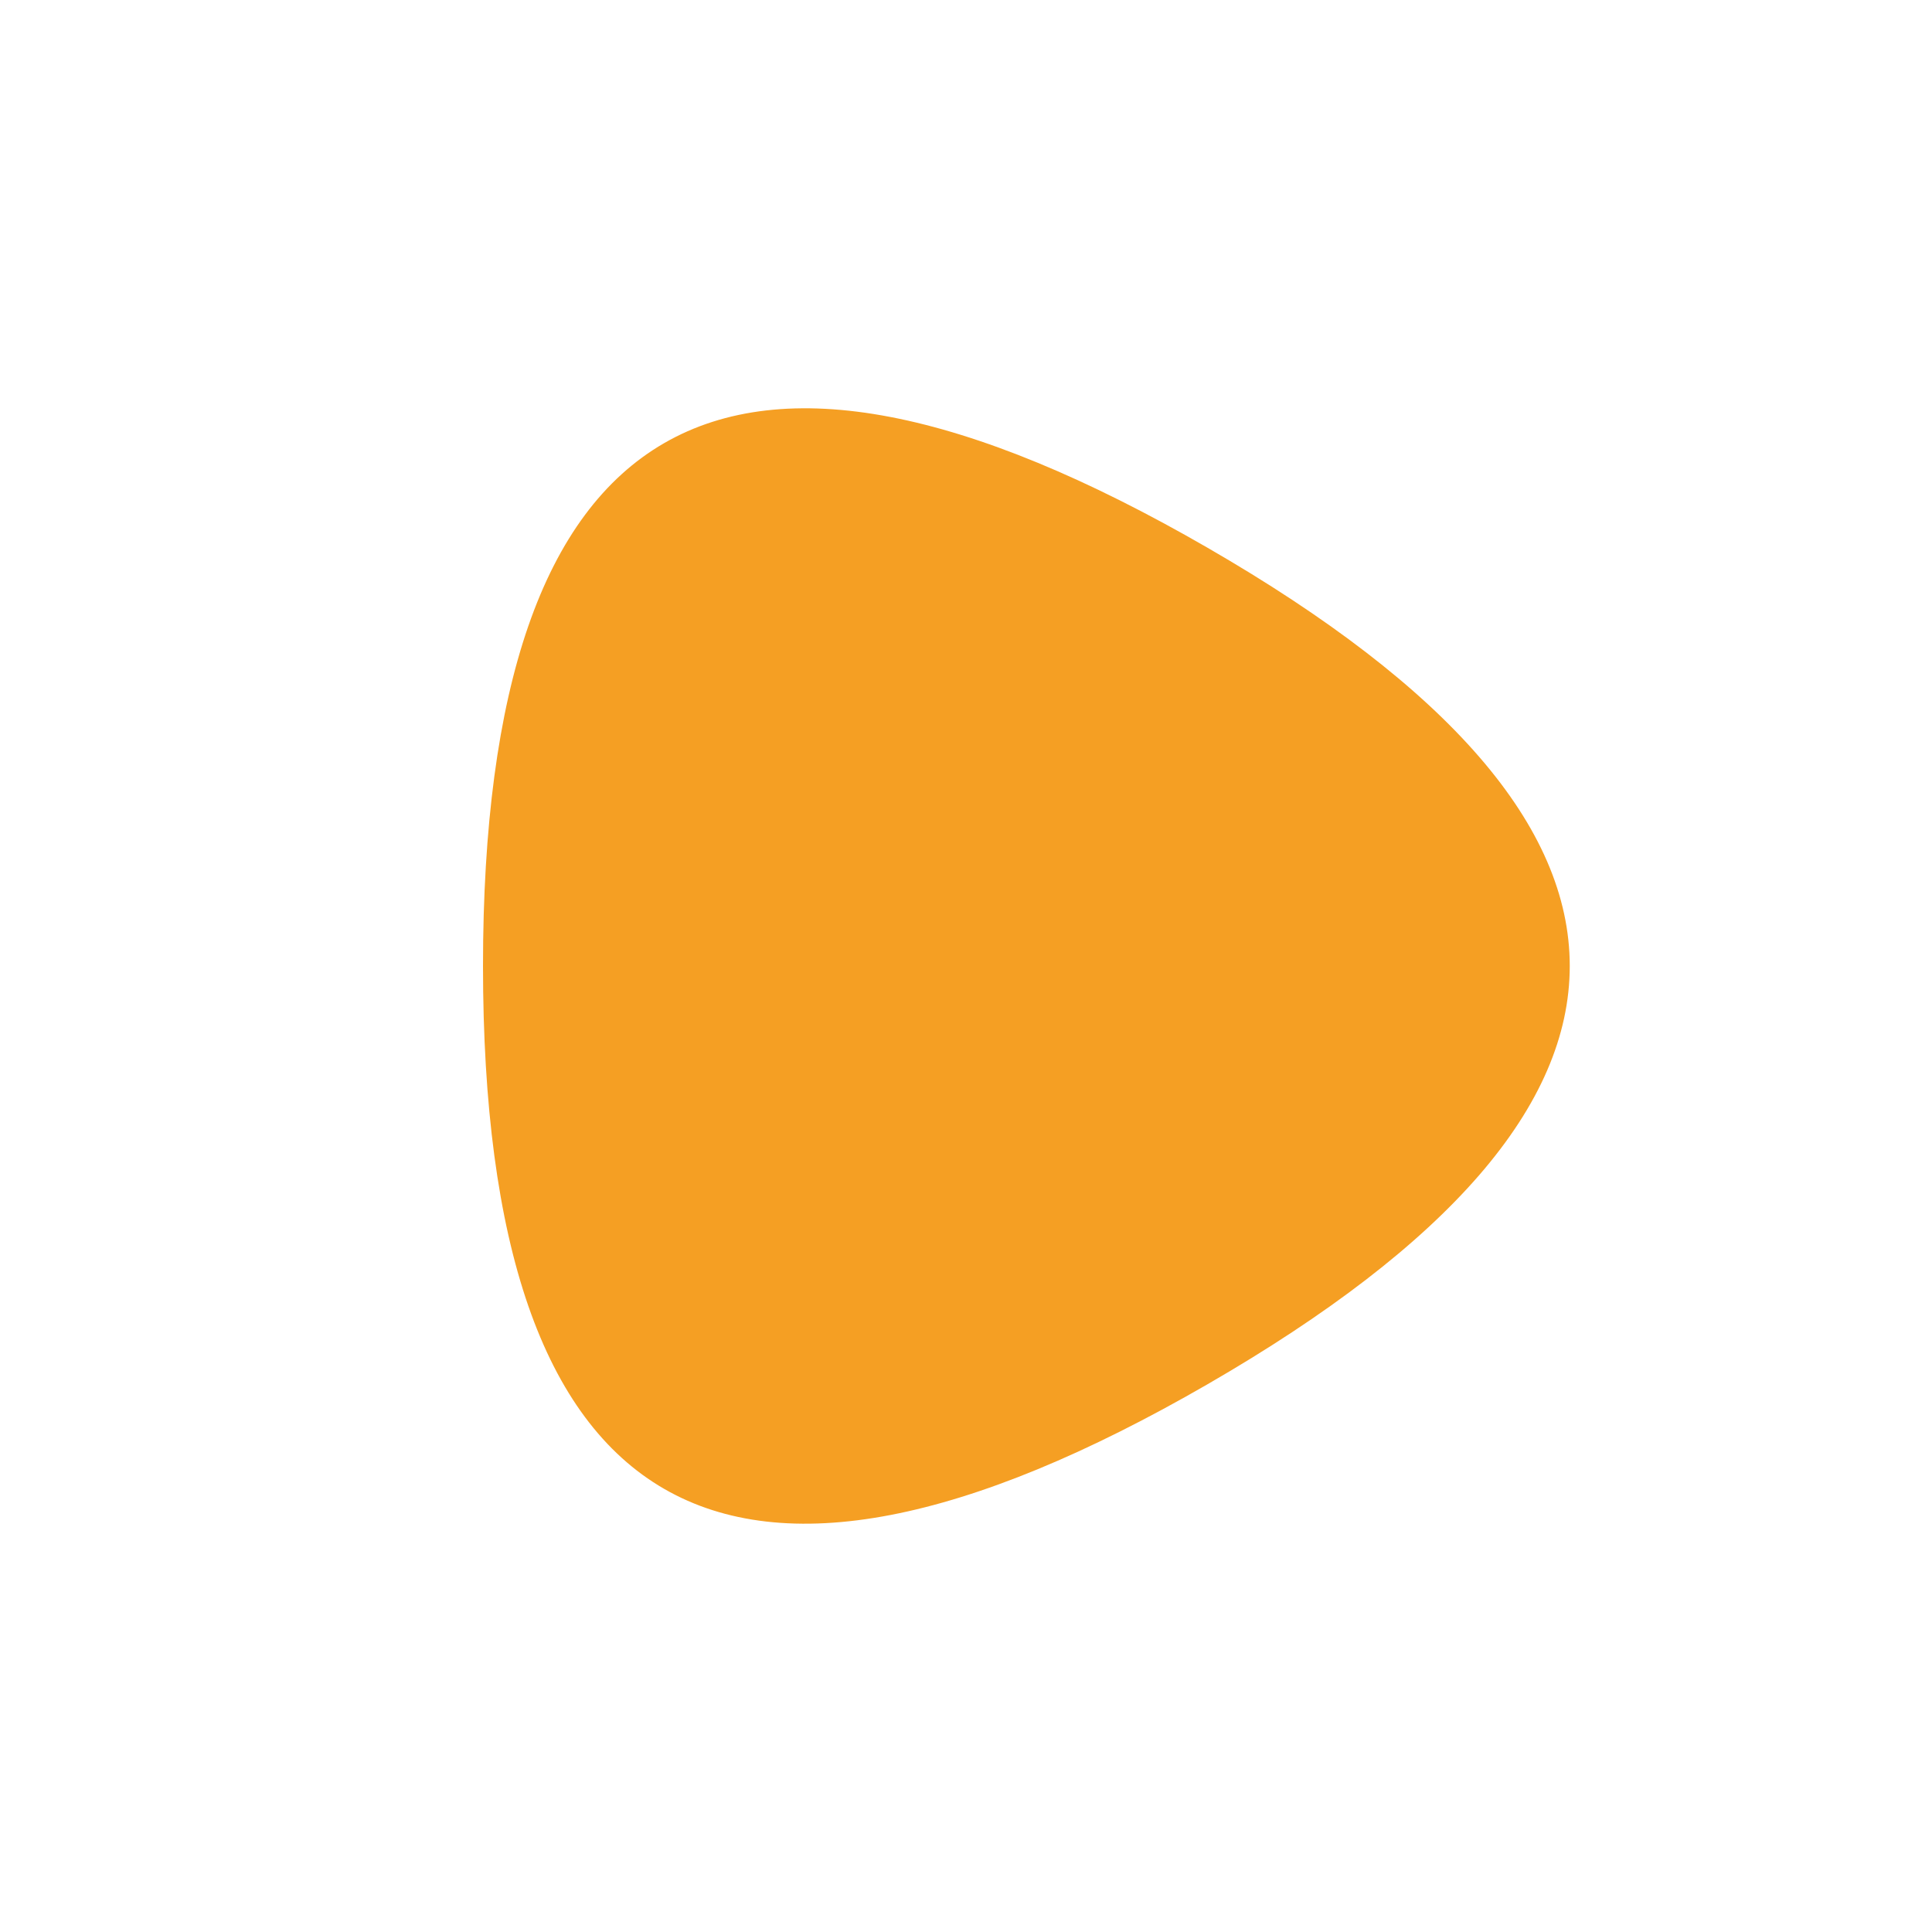
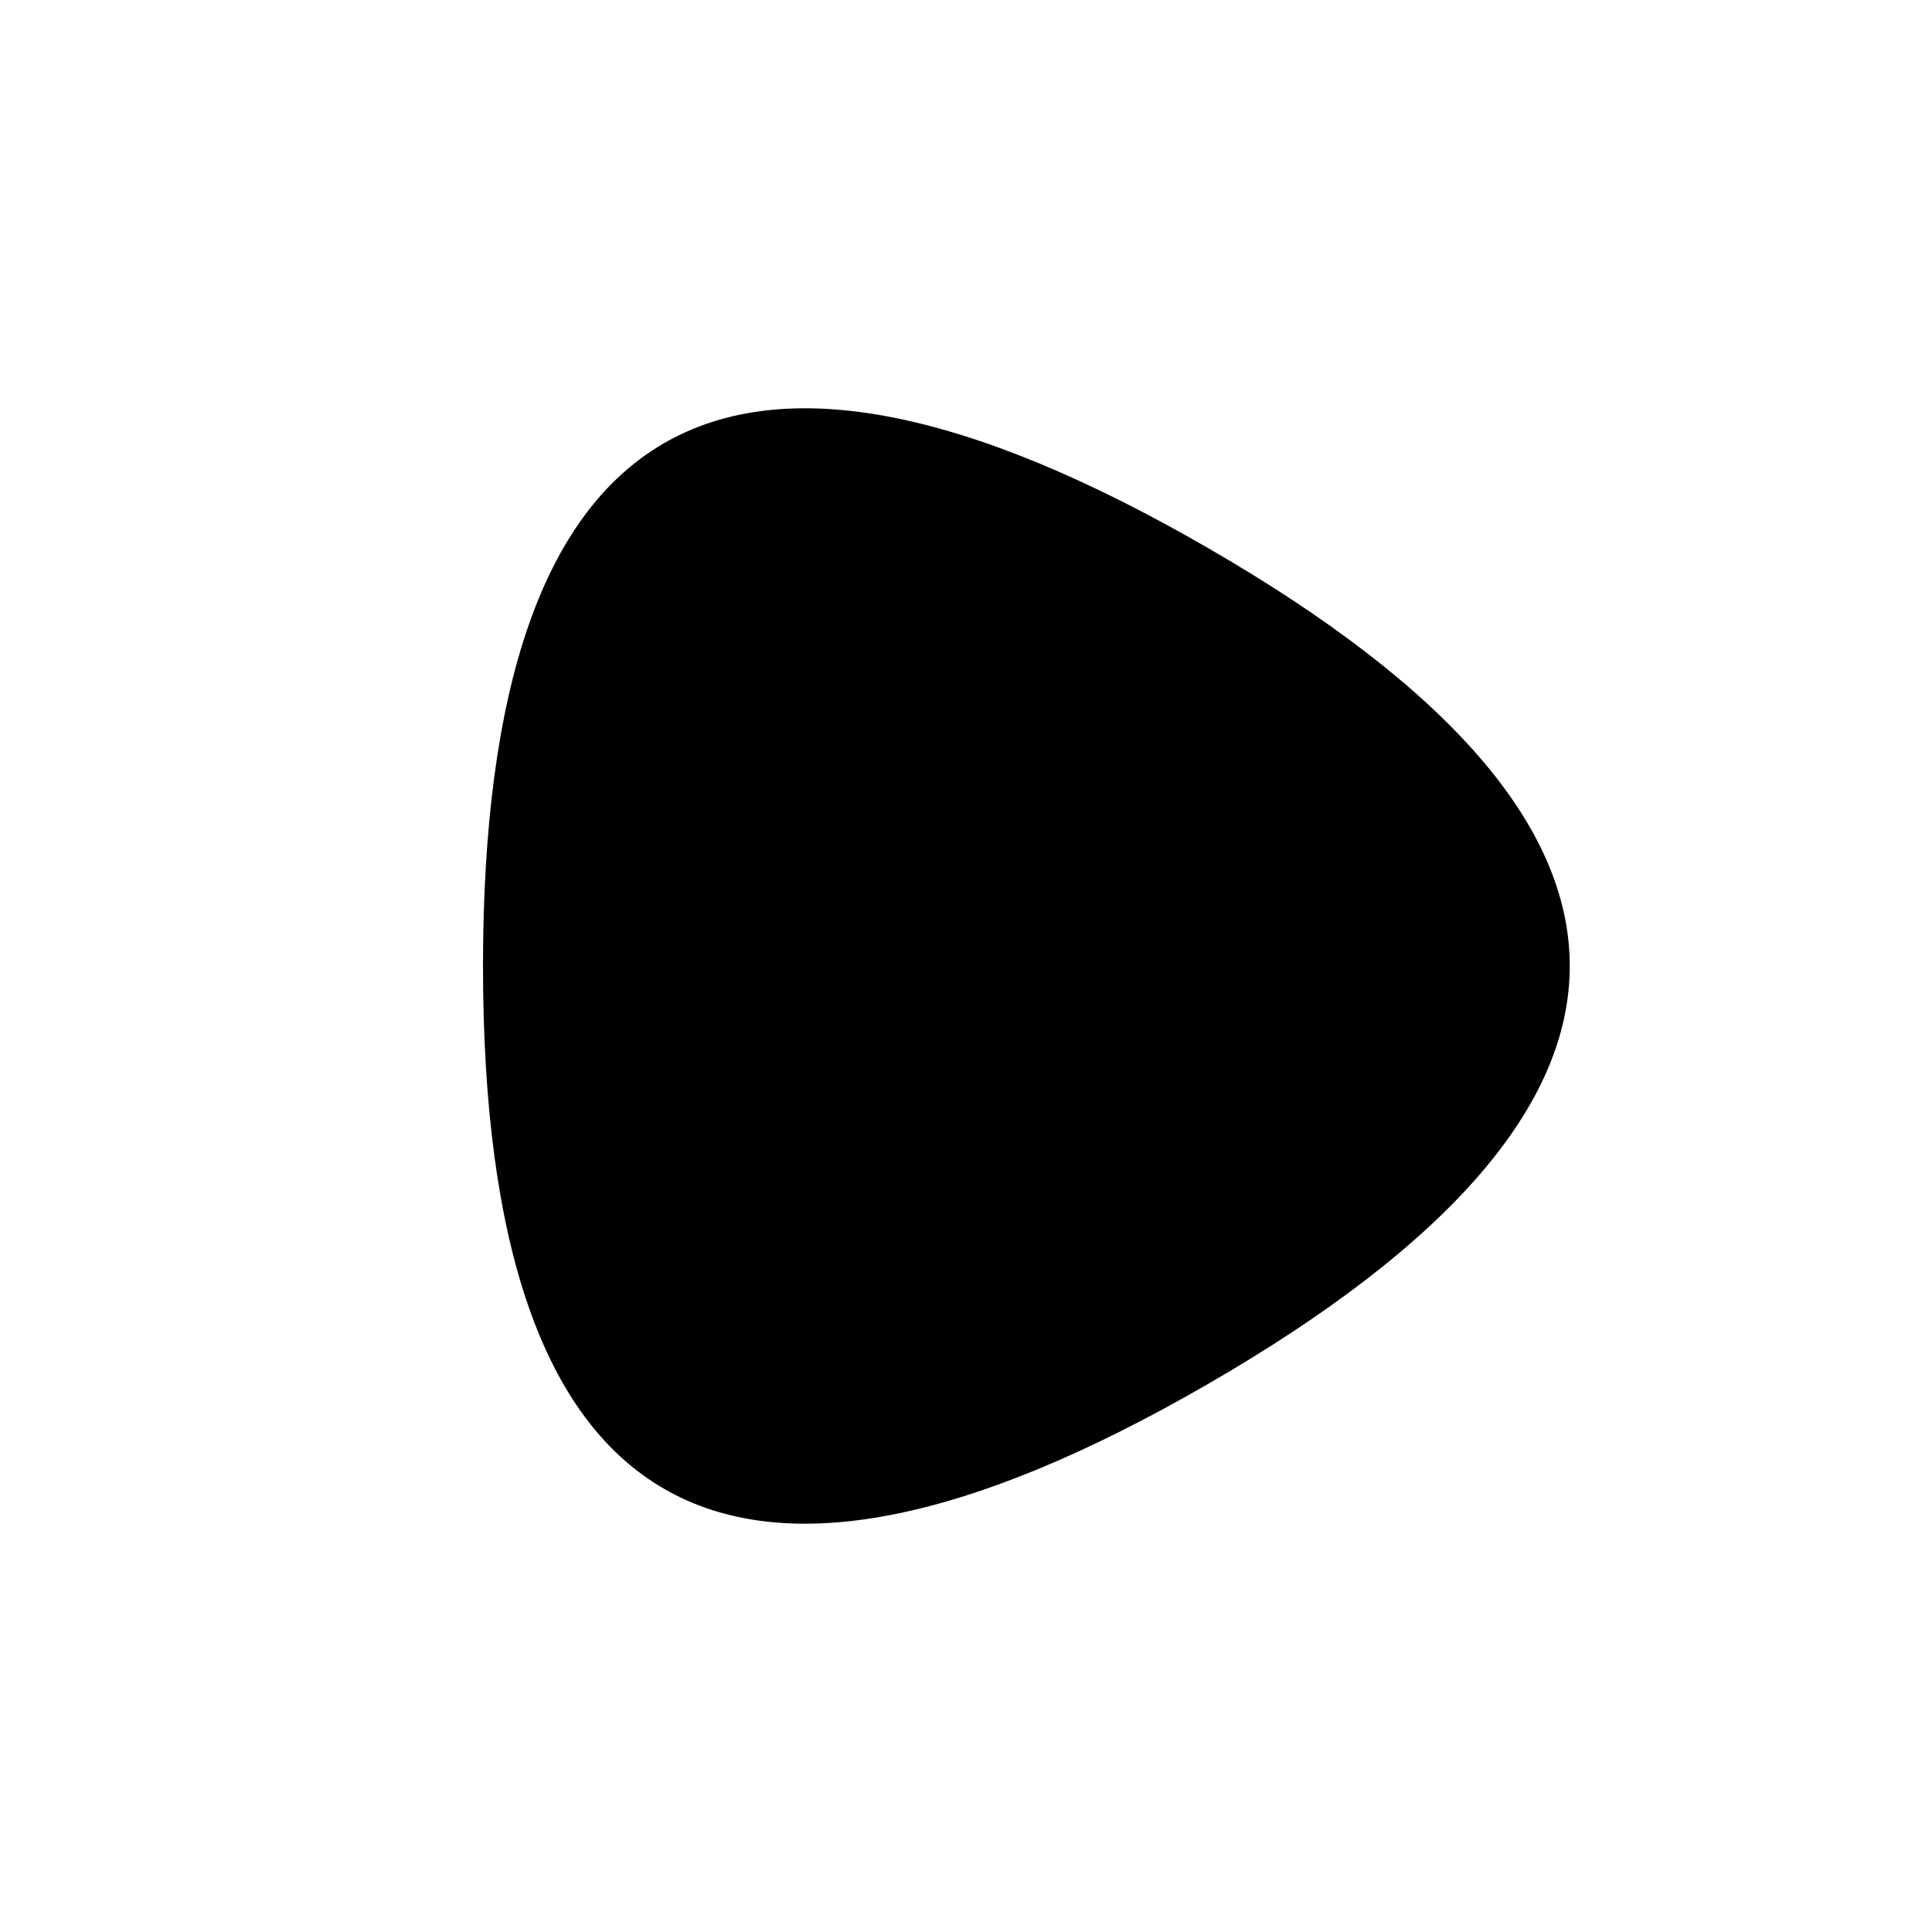
<svg xmlns="http://www.w3.org/2000/svg" width="600" height="600" viewBox="0 0 1000 1000">
  <defs>
    <clipPath id="shape">
-       <path fill="currentColor" d="M625,716.5Q250,933,250,500Q250,67,625,283.5Q1000,500,625,716.5Z" />
+       <path fillRule="currentColor" d="M625,716.5Q250,933,250,500Q250,67,625,283.5Q1000,500,625,716.5Z" />
    </clipPath>
  </defs>
  <g clip-path="url(#shape)">
-     <path fill="#F59F23" d="M625,716.5Q250,933,250,500Q250,67,625,283.5Q1000,500,625,716.5Z" />
+     <path fillRule="#F59F23" d="M625,716.5Q250,933,250,500Q250,67,625,283.5Q1000,500,625,716.5Z" />
  </g>
</svg>
